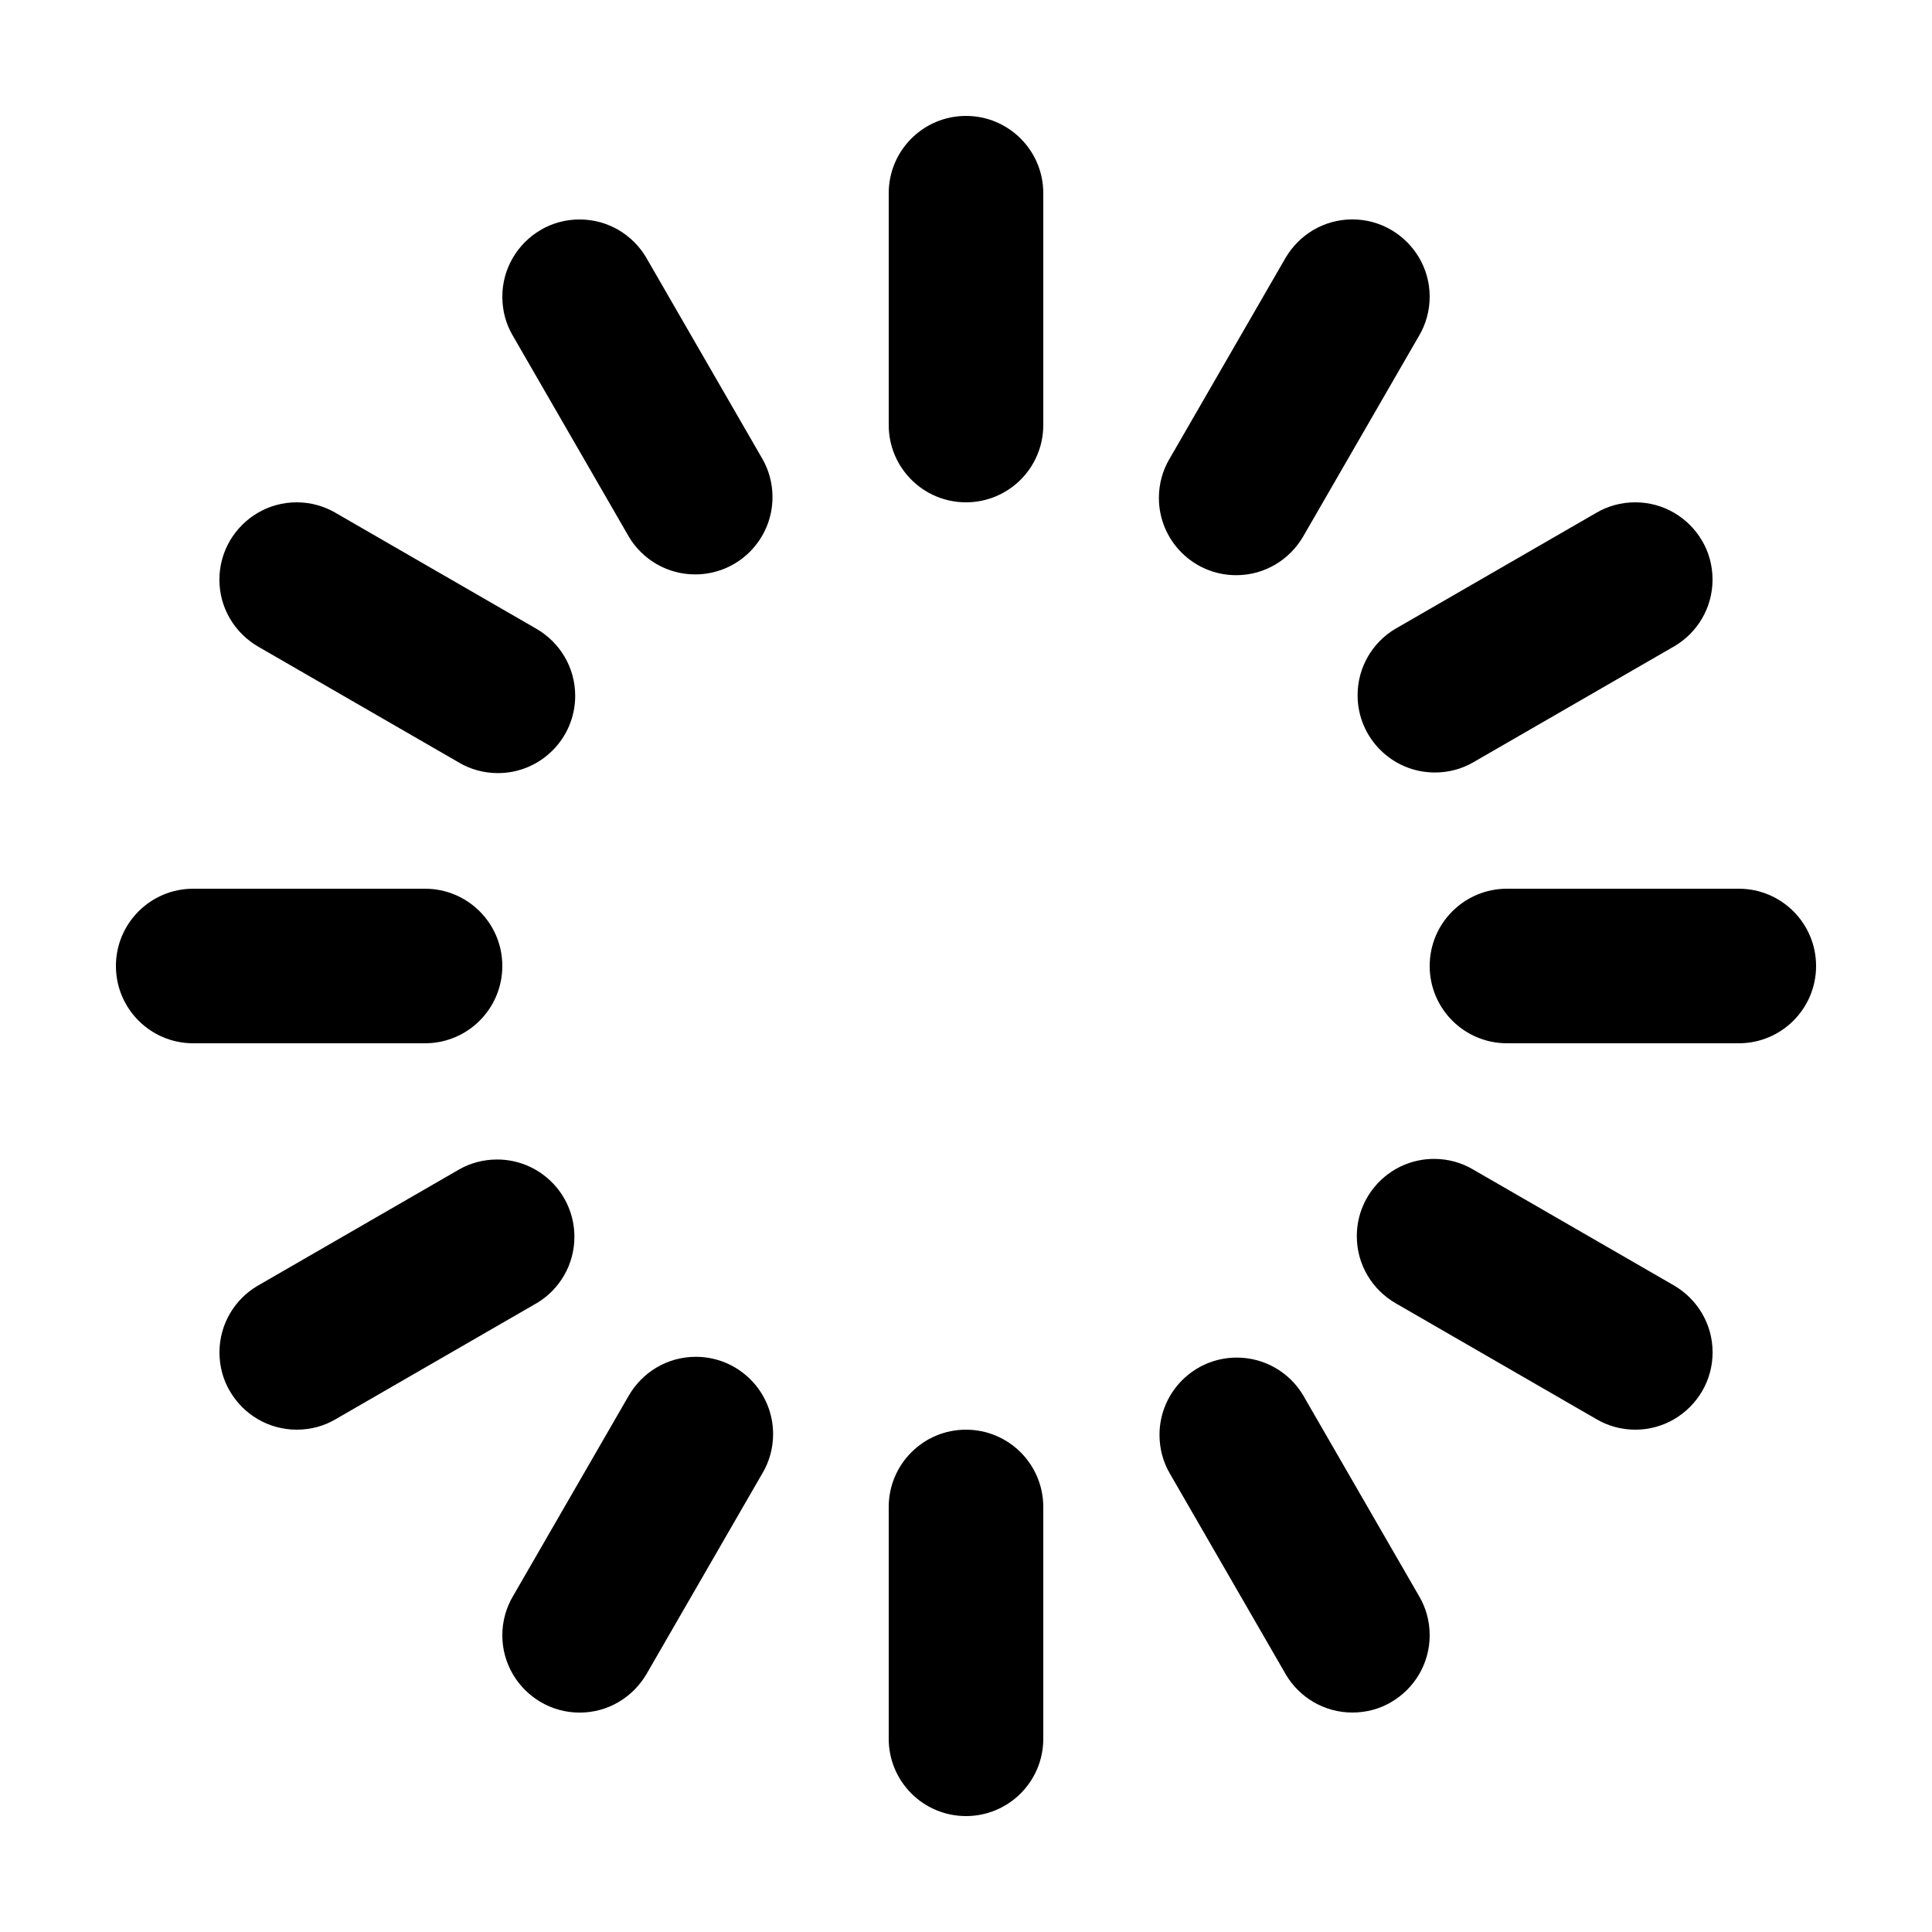
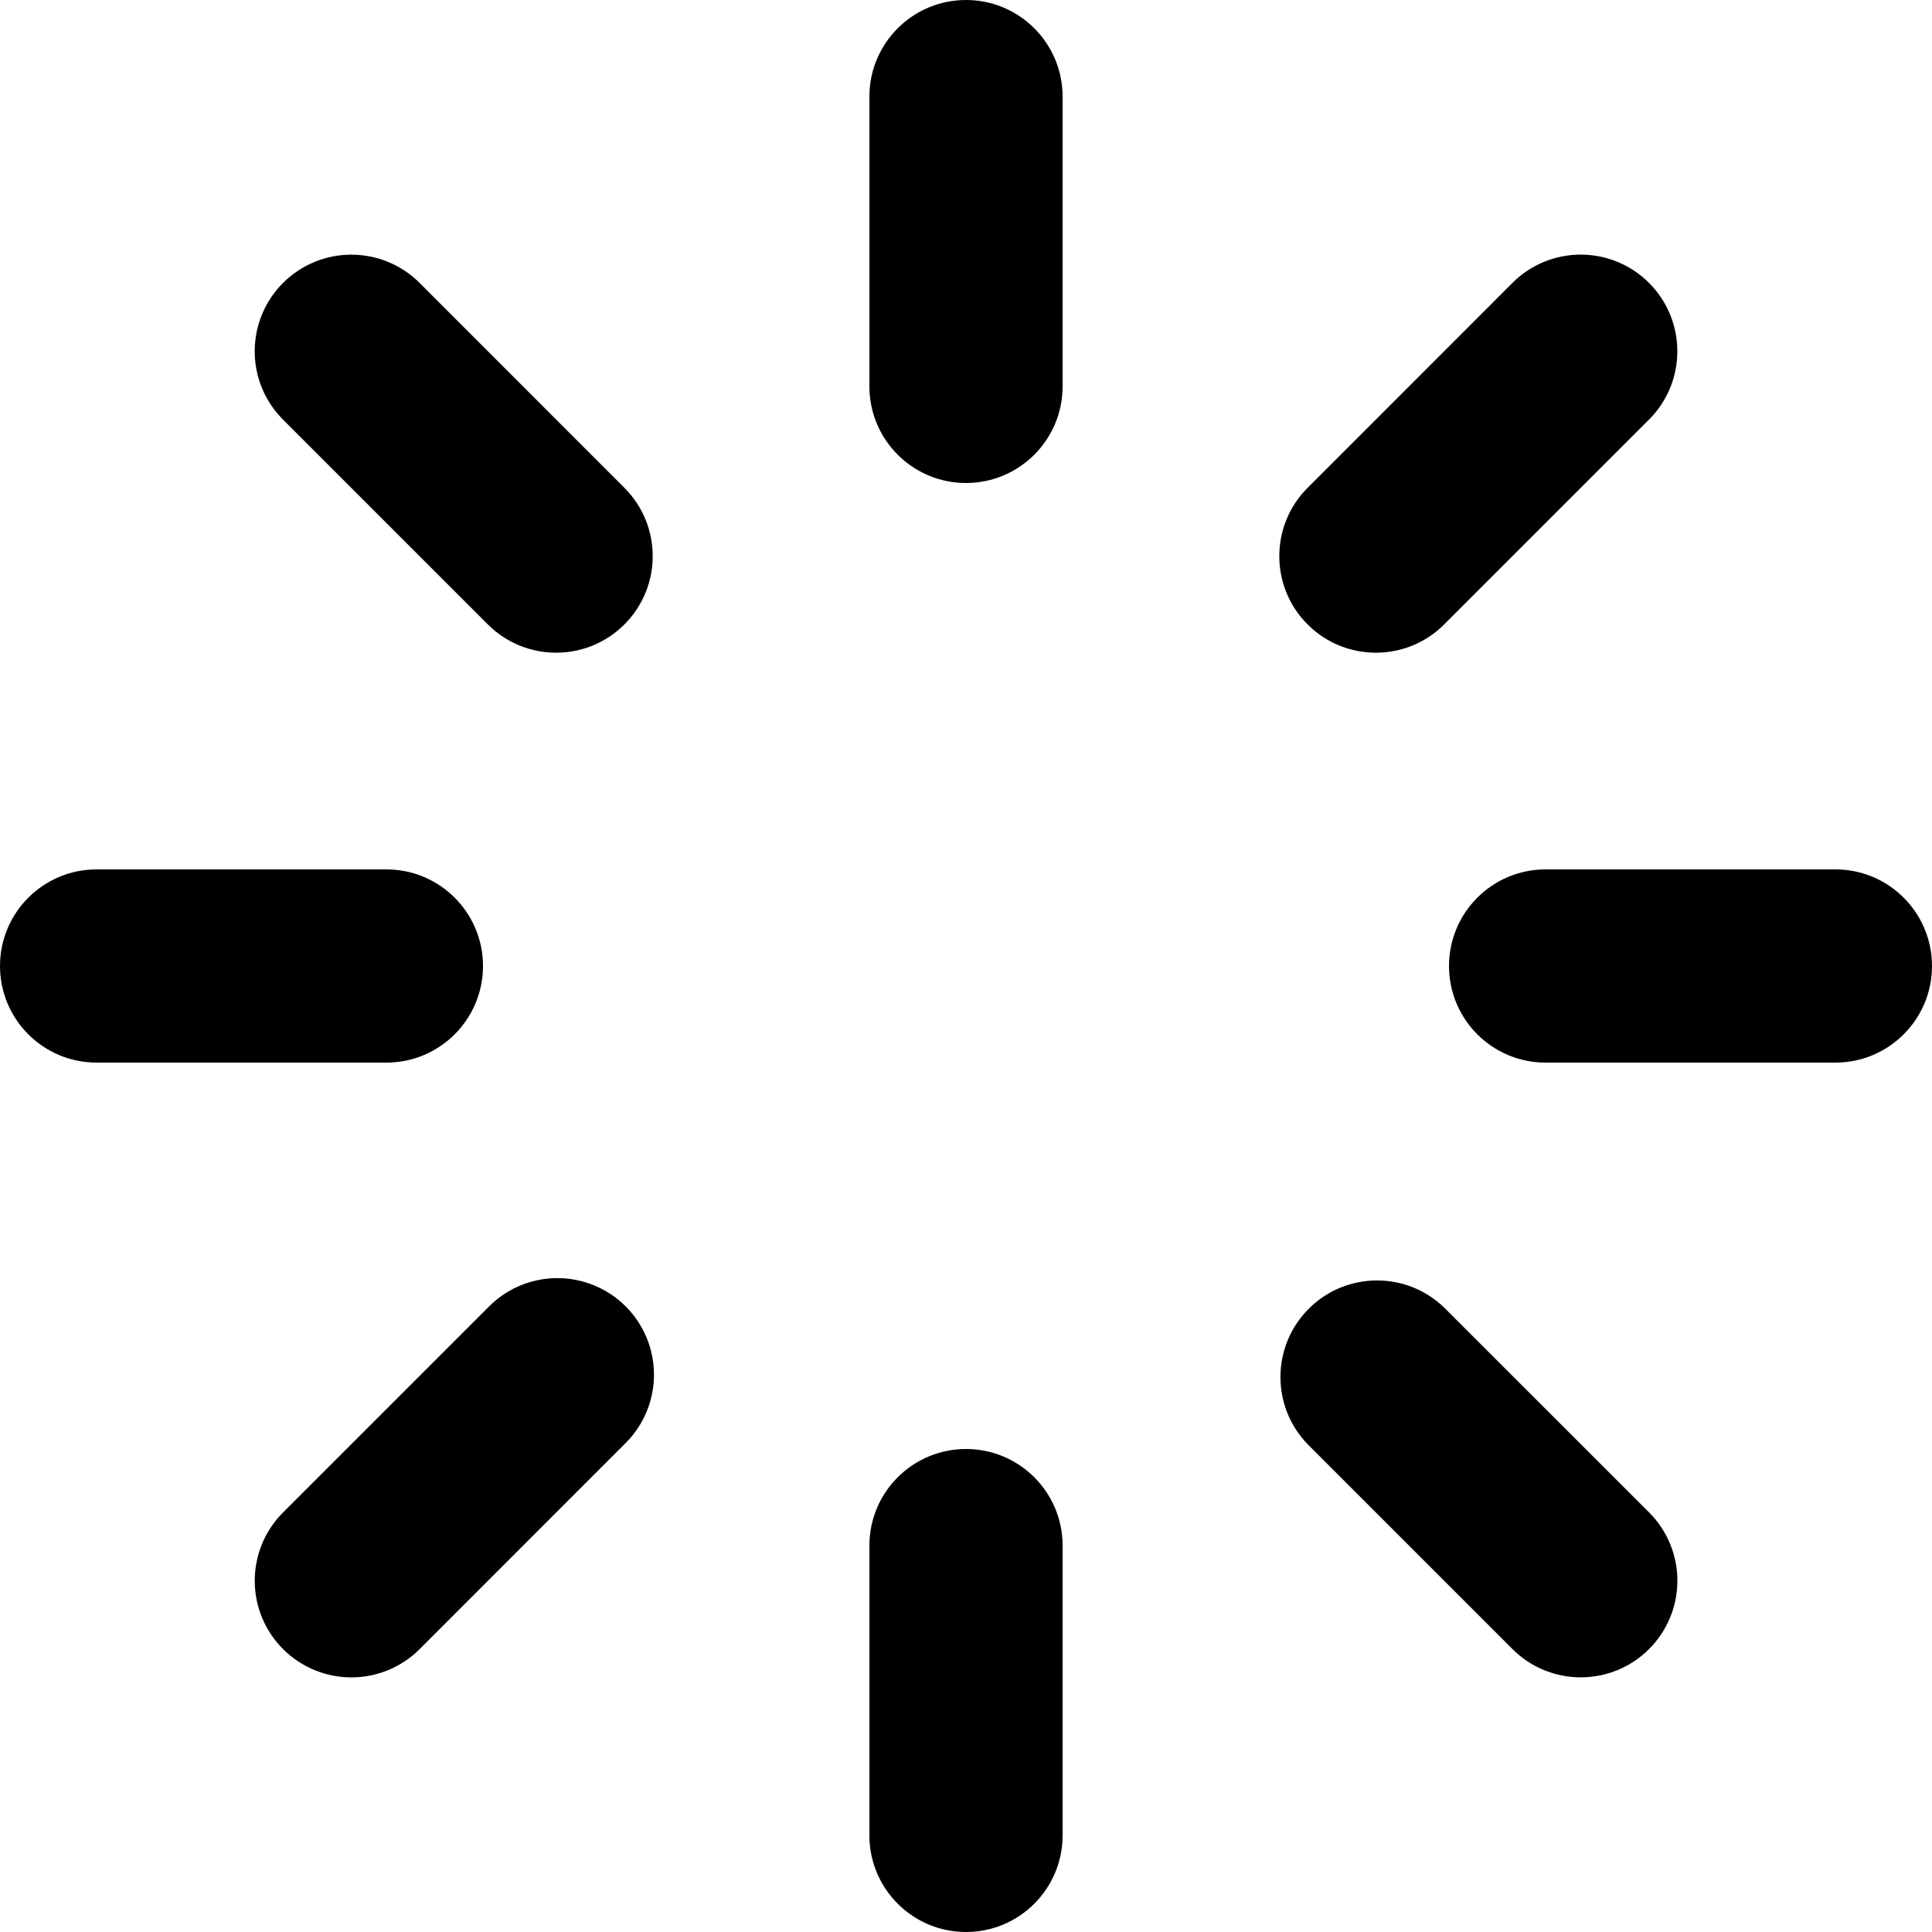
- <svg xmlns="http://www.w3.org/2000/svg" version="1.1" width="32" height="32" viewBox="0 0 32 32">
-   <path d="M16 1.92c0.707 0 1.28 0.573 1.28 1.28v0 3.84c0 0.707-0.573 1.28-1.28 1.28s-1.28-0.573-1.28-1.28v0-3.84c0-0.707 0.573-1.28 1.28-1.28v0zM23.040 3.806c0.385 0.225 0.64 0.637 0.64 1.108 0 0.236-0.064 0.456-0.175 0.646l0.003-0.006-1.92 3.326c-0.224 0.389-0.638 0.647-1.113 0.647-0.707 0-1.28-0.573-1.28-1.28 0-0.239 0.065-0.462 0.179-0.653l-0.003 0.006 1.92-3.326c0.225-0.385 0.637-0.64 1.108-0.64 0.236 0 0.456 0.064 0.646 0.175l-0.006-0.003zM28.194 8.96c0.108 0.184 0.171 0.404 0.171 0.64 0 0.471-0.255 0.883-0.634 1.105l-0.006 0.003-3.326 1.92c-0.182 0.105-0.4 0.167-0.633 0.167-0.707 0-1.28-0.573-1.28-1.28 0-0.468 0.251-0.878 0.627-1.101l0.006-0.003 3.326-1.92c0.184-0.108 0.404-0.171 0.64-0.171 0.471 0 0.883 0.255 1.105 0.634l0.003 0.006zM30.080 16c0 0.707-0.573 1.28-1.28 1.28v0h-3.84c-0.707 0-1.28-0.573-1.28-1.28s0.573-1.28 1.28-1.28v0h3.84c0.707 0 1.28 0.573 1.28 1.28v0zM28.194 23.040c-0.225 0.385-0.637 0.64-1.108 0.64-0.236 0-0.456-0.064-0.646-0.175l0.006 0.003-3.326-1.92c-0.389-0.224-0.647-0.638-0.647-1.113 0-0.707 0.573-1.28 1.28-1.28 0.239 0 0.462 0.065 0.653 0.179l-0.006-0.003 3.326 1.92c0.385 0.225 0.64 0.637 0.64 1.108 0 0.236-0.064 0.456-0.175 0.646l0.003-0.006zM23.040 28.194c-0.184 0.108-0.404 0.171-0.64 0.171-0.471 0-0.883-0.255-1.105-0.634l-0.003-0.006-1.92-3.326c-0.105-0.182-0.167-0.4-0.167-0.633 0-0.707 0.573-1.28 1.28-1.28 0.468 0 0.878 0.251 1.101 0.627l0.003 0.006 1.92 3.326c0.108 0.184 0.171 0.404 0.171 0.64 0 0.471-0.255 0.883-0.634 1.105l-0.006 0.003zM16 30.080c-0.707 0-1.28-0.573-1.28-1.28v0-3.84c0-0.707 0.573-1.28 1.28-1.28s1.28 0.573 1.28 1.28v0 3.84c0 0.707-0.573 1.28-1.28 1.28v0zM8.96 28.194c-0.385-0.225-0.64-0.637-0.64-1.108 0-0.236 0.064-0.456 0.175-0.646l-0.003 0.006 1.92-3.326c0.224-0.389 0.638-0.647 1.113-0.647 0.707 0 1.28 0.573 1.28 1.28 0 0.239-0.065 0.462-0.179 0.653l0.003-0.006-1.92 3.326c-0.225 0.385-0.637 0.64-1.108 0.64-0.236 0-0.456-0.064-0.646-0.175l0.006 0.003zM3.806 23.040c-0.108-0.184-0.171-0.404-0.171-0.64 0-0.471 0.255-0.883 0.634-1.105l0.006-0.003 3.326-1.92c0.182-0.105 0.4-0.167 0.633-0.167 0.707 0 1.28 0.573 1.28 1.28 0 0.468-0.251 0.878-0.627 1.101l-0.006 0.003-3.326 1.92c-0.184 0.108-0.404 0.171-0.64 0.171-0.471 0-0.883-0.255-1.105-0.634l-0.003-0.006zM1.92 16c0-0.707 0.573-1.28 1.28-1.28h3.84c0.707 0 1.28 0.573 1.28 1.28s-0.573 1.28-1.28 1.28v0h-3.84c-0.707 0-1.28-0.573-1.28-1.28v0zM3.806 8.96c0.225-0.385 0.637-0.64 1.108-0.64 0.236 0 0.456 0.064 0.646 0.175l-0.006-0.003 3.326 1.92c0.389 0.224 0.647 0.638 0.647 1.113 0 0.707-0.573 1.28-1.28 1.28-0.239 0-0.462-0.065-0.653-0.179l0.006 0.003-3.326-1.92c-0.385-0.225-0.64-0.637-0.64-1.108 0-0.236 0.064-0.456 0.175-0.646l-0.003 0.006zM8.96 3.806c0.184-0.108 0.404-0.171 0.64-0.171 0.471 0 0.883 0.255 1.105 0.634l0.003 0.006 1.92 3.326c0.105 0.182 0.167 0.4 0.167 0.633 0 0.707-0.573 1.28-1.28 1.28-0.468 0-0.878-0.251-1.101-0.627l-0.003-0.006-1.92-3.326c-0.108-0.184-0.171-0.404-0.171-0.64 0-0.471 0.255-0.883 0.634-1.105l0.006-0.003z" />
+ <svg xmlns="http://www.w3.org/2000/svg" t="1658930183602" class="icon" viewBox="0 0 1024 1024" version="1.1" p-id="5673" width="200" height="200">
+   <defs>
+     <style type="text/css" />
+   </defs>
+   <path d="M512 0a51.2 51.2 0 0 1 51.2 51.2v153.6a51.2 51.2 0 0 1-102.4 0V51.2a51.2 51.2 0 0 1 51.2-51.2z m0 768a51.2 51.2 0 0 1 51.2 51.2v153.6a51.2 51.2 0 0 1-102.4 0v-153.6a51.2 51.2 0 0 1 51.2-51.2z m512-256a51.2 51.2 0 0 1-51.2 51.2h-153.6a51.2 51.2 0 0 1 0-102.4h153.6a51.2 51.2 0 0 1 51.2 51.2zM256 512a51.2 51.2 0 0 1-51.2 51.2H51.2a51.2 51.2 0 0 1 0-102.4h153.6a51.2 51.2 0 0 1 51.2 51.2z m618.035 362.035a51.2 51.2 0 0 1-72.397 0l-108.595-108.595a51.2 51.2 0 0 1 72.397-72.397l108.595 108.544a51.2 51.2 0 0 1 0 72.448zM330.957 330.957a51.2 51.2 0 0 1-72.397 0l-108.544-108.544a51.2 51.2 0 1 1 72.397-72.448l108.544 108.595a51.2 51.2 0 0 1 0 72.397zM150.016 874.035a51.2 51.2 0 0 1 0-72.397l108.595-108.595a51.2 51.2 0 1 1 72.397 72.397l-108.544 108.595a51.2 51.2 0 0 1-72.448 0zM693.043 330.957a51.2 51.2 0 0 1 0-72.397l108.544-108.595a51.2 51.2 0 0 1 72.448 72.397L765.44 330.957a51.2 51.2 0 0 1-72.397 0z" p-id="5674" />
</svg>
